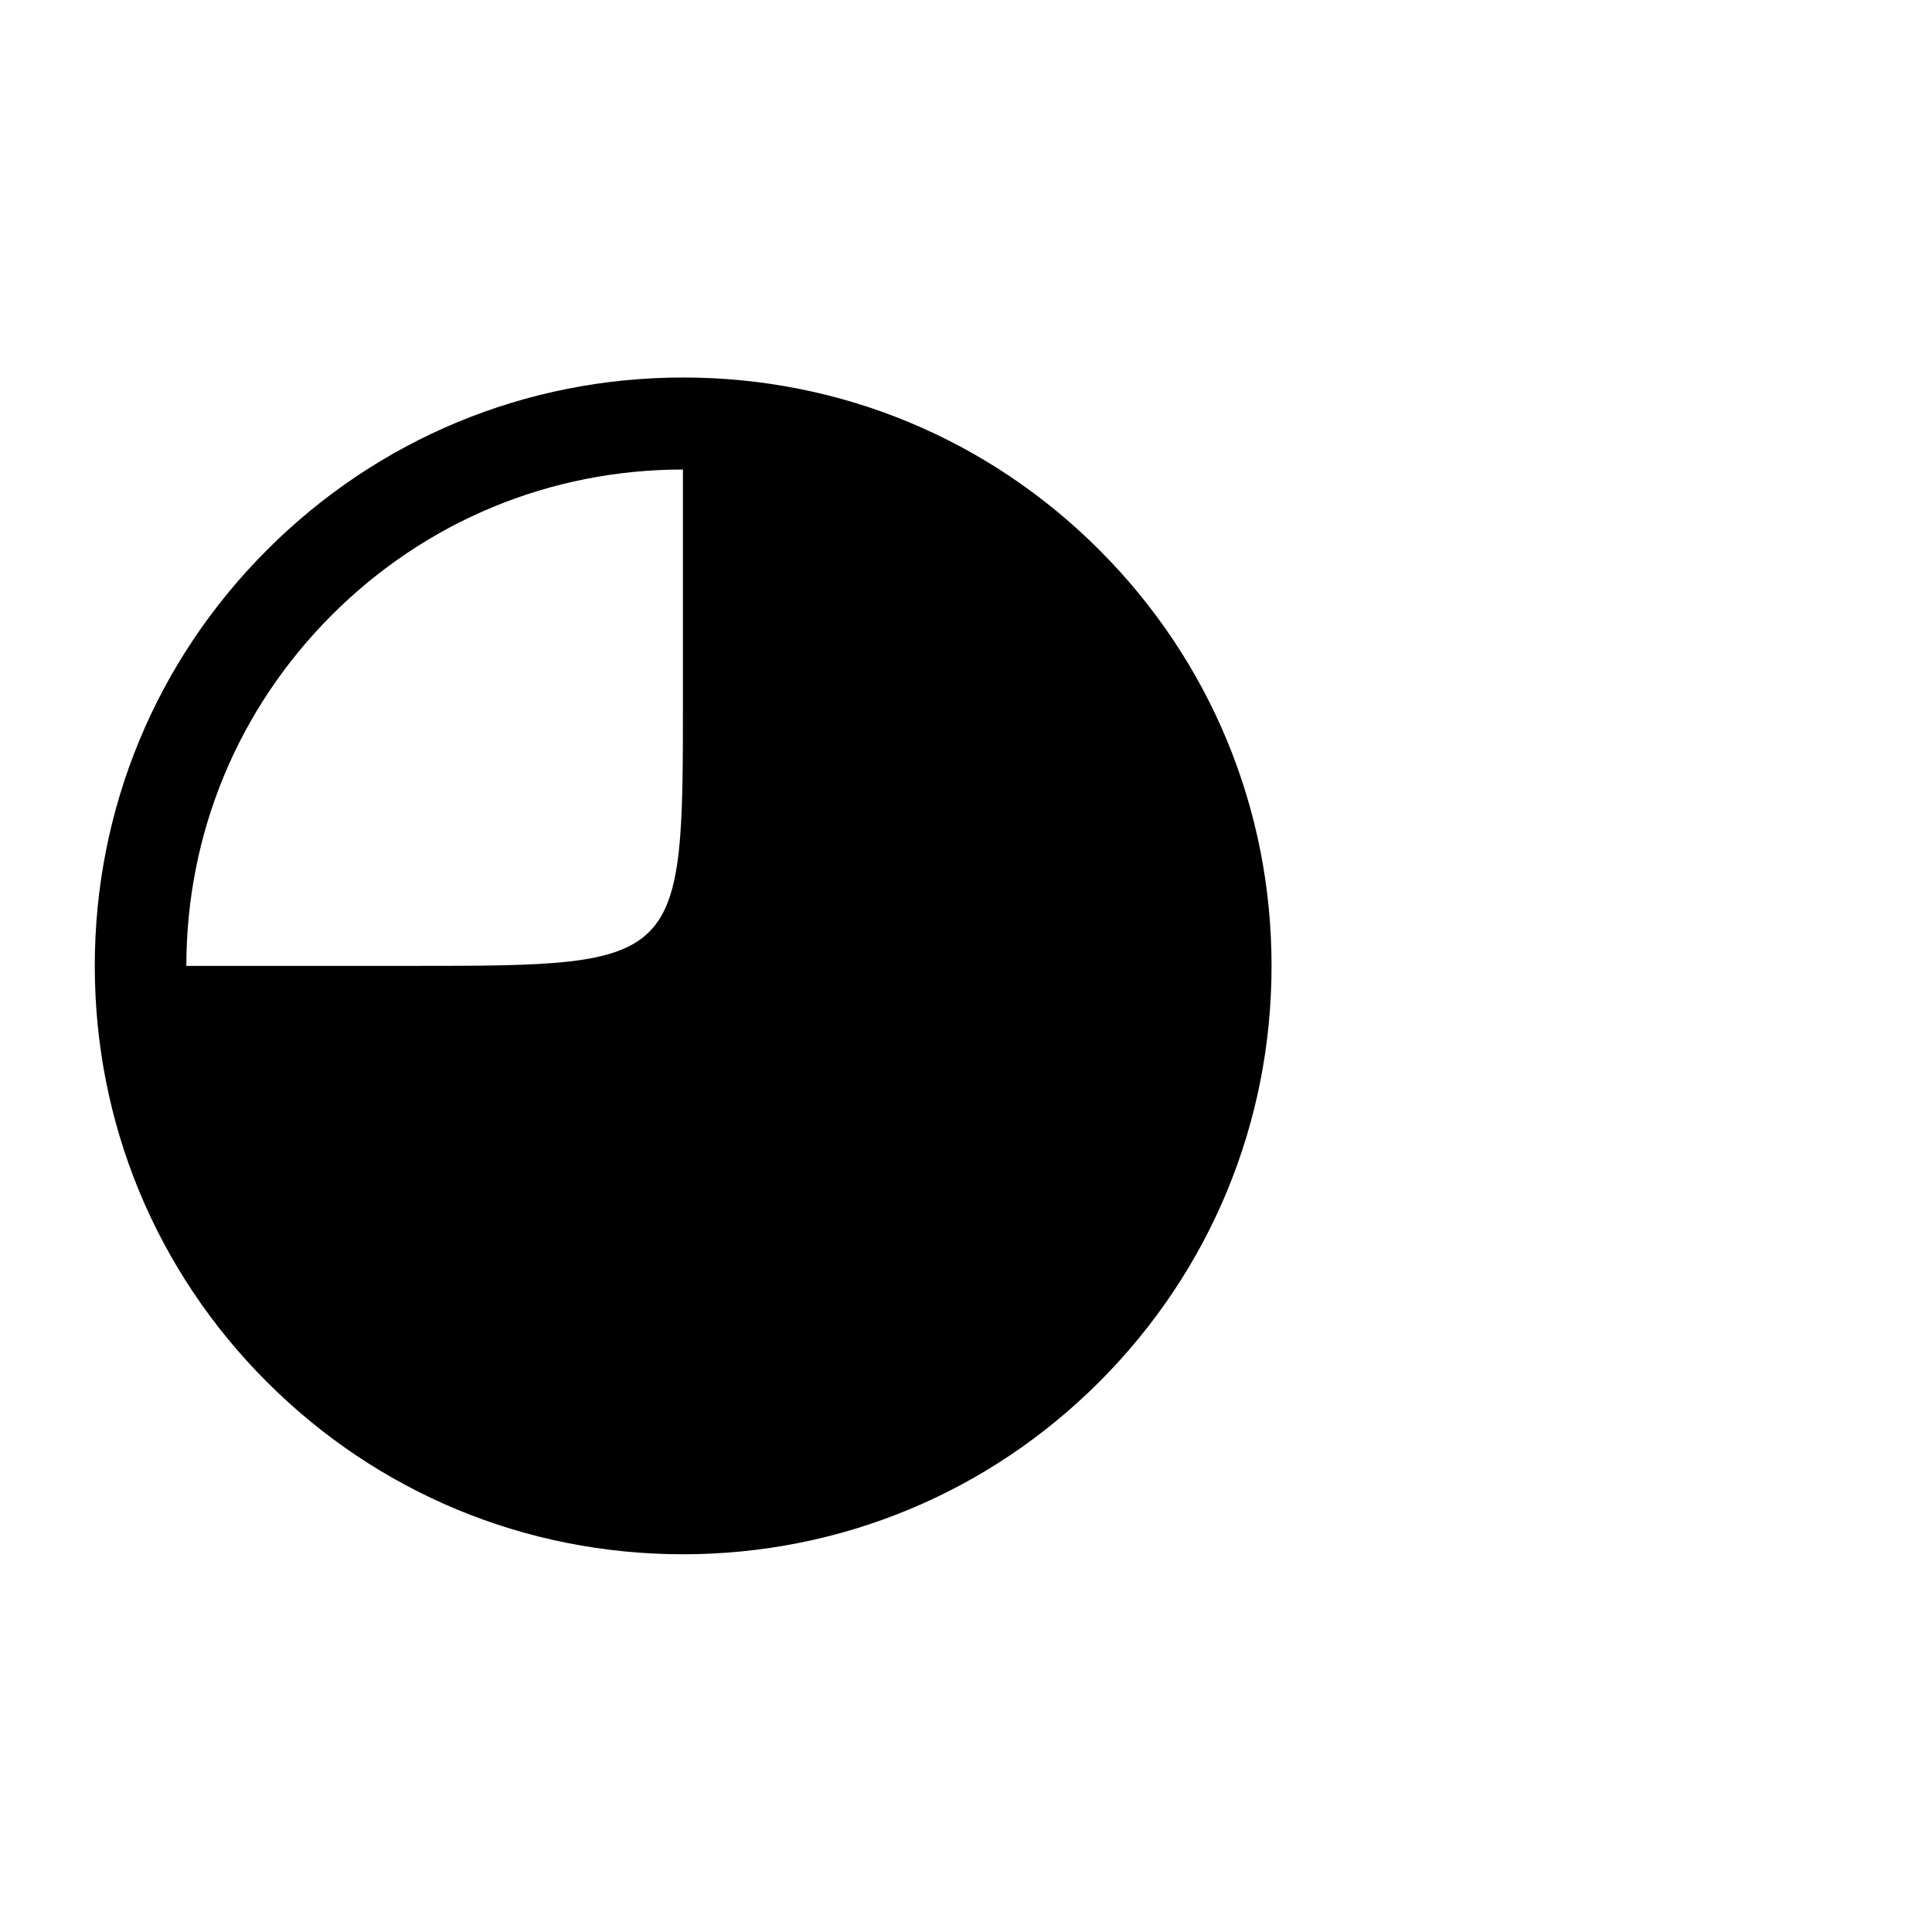
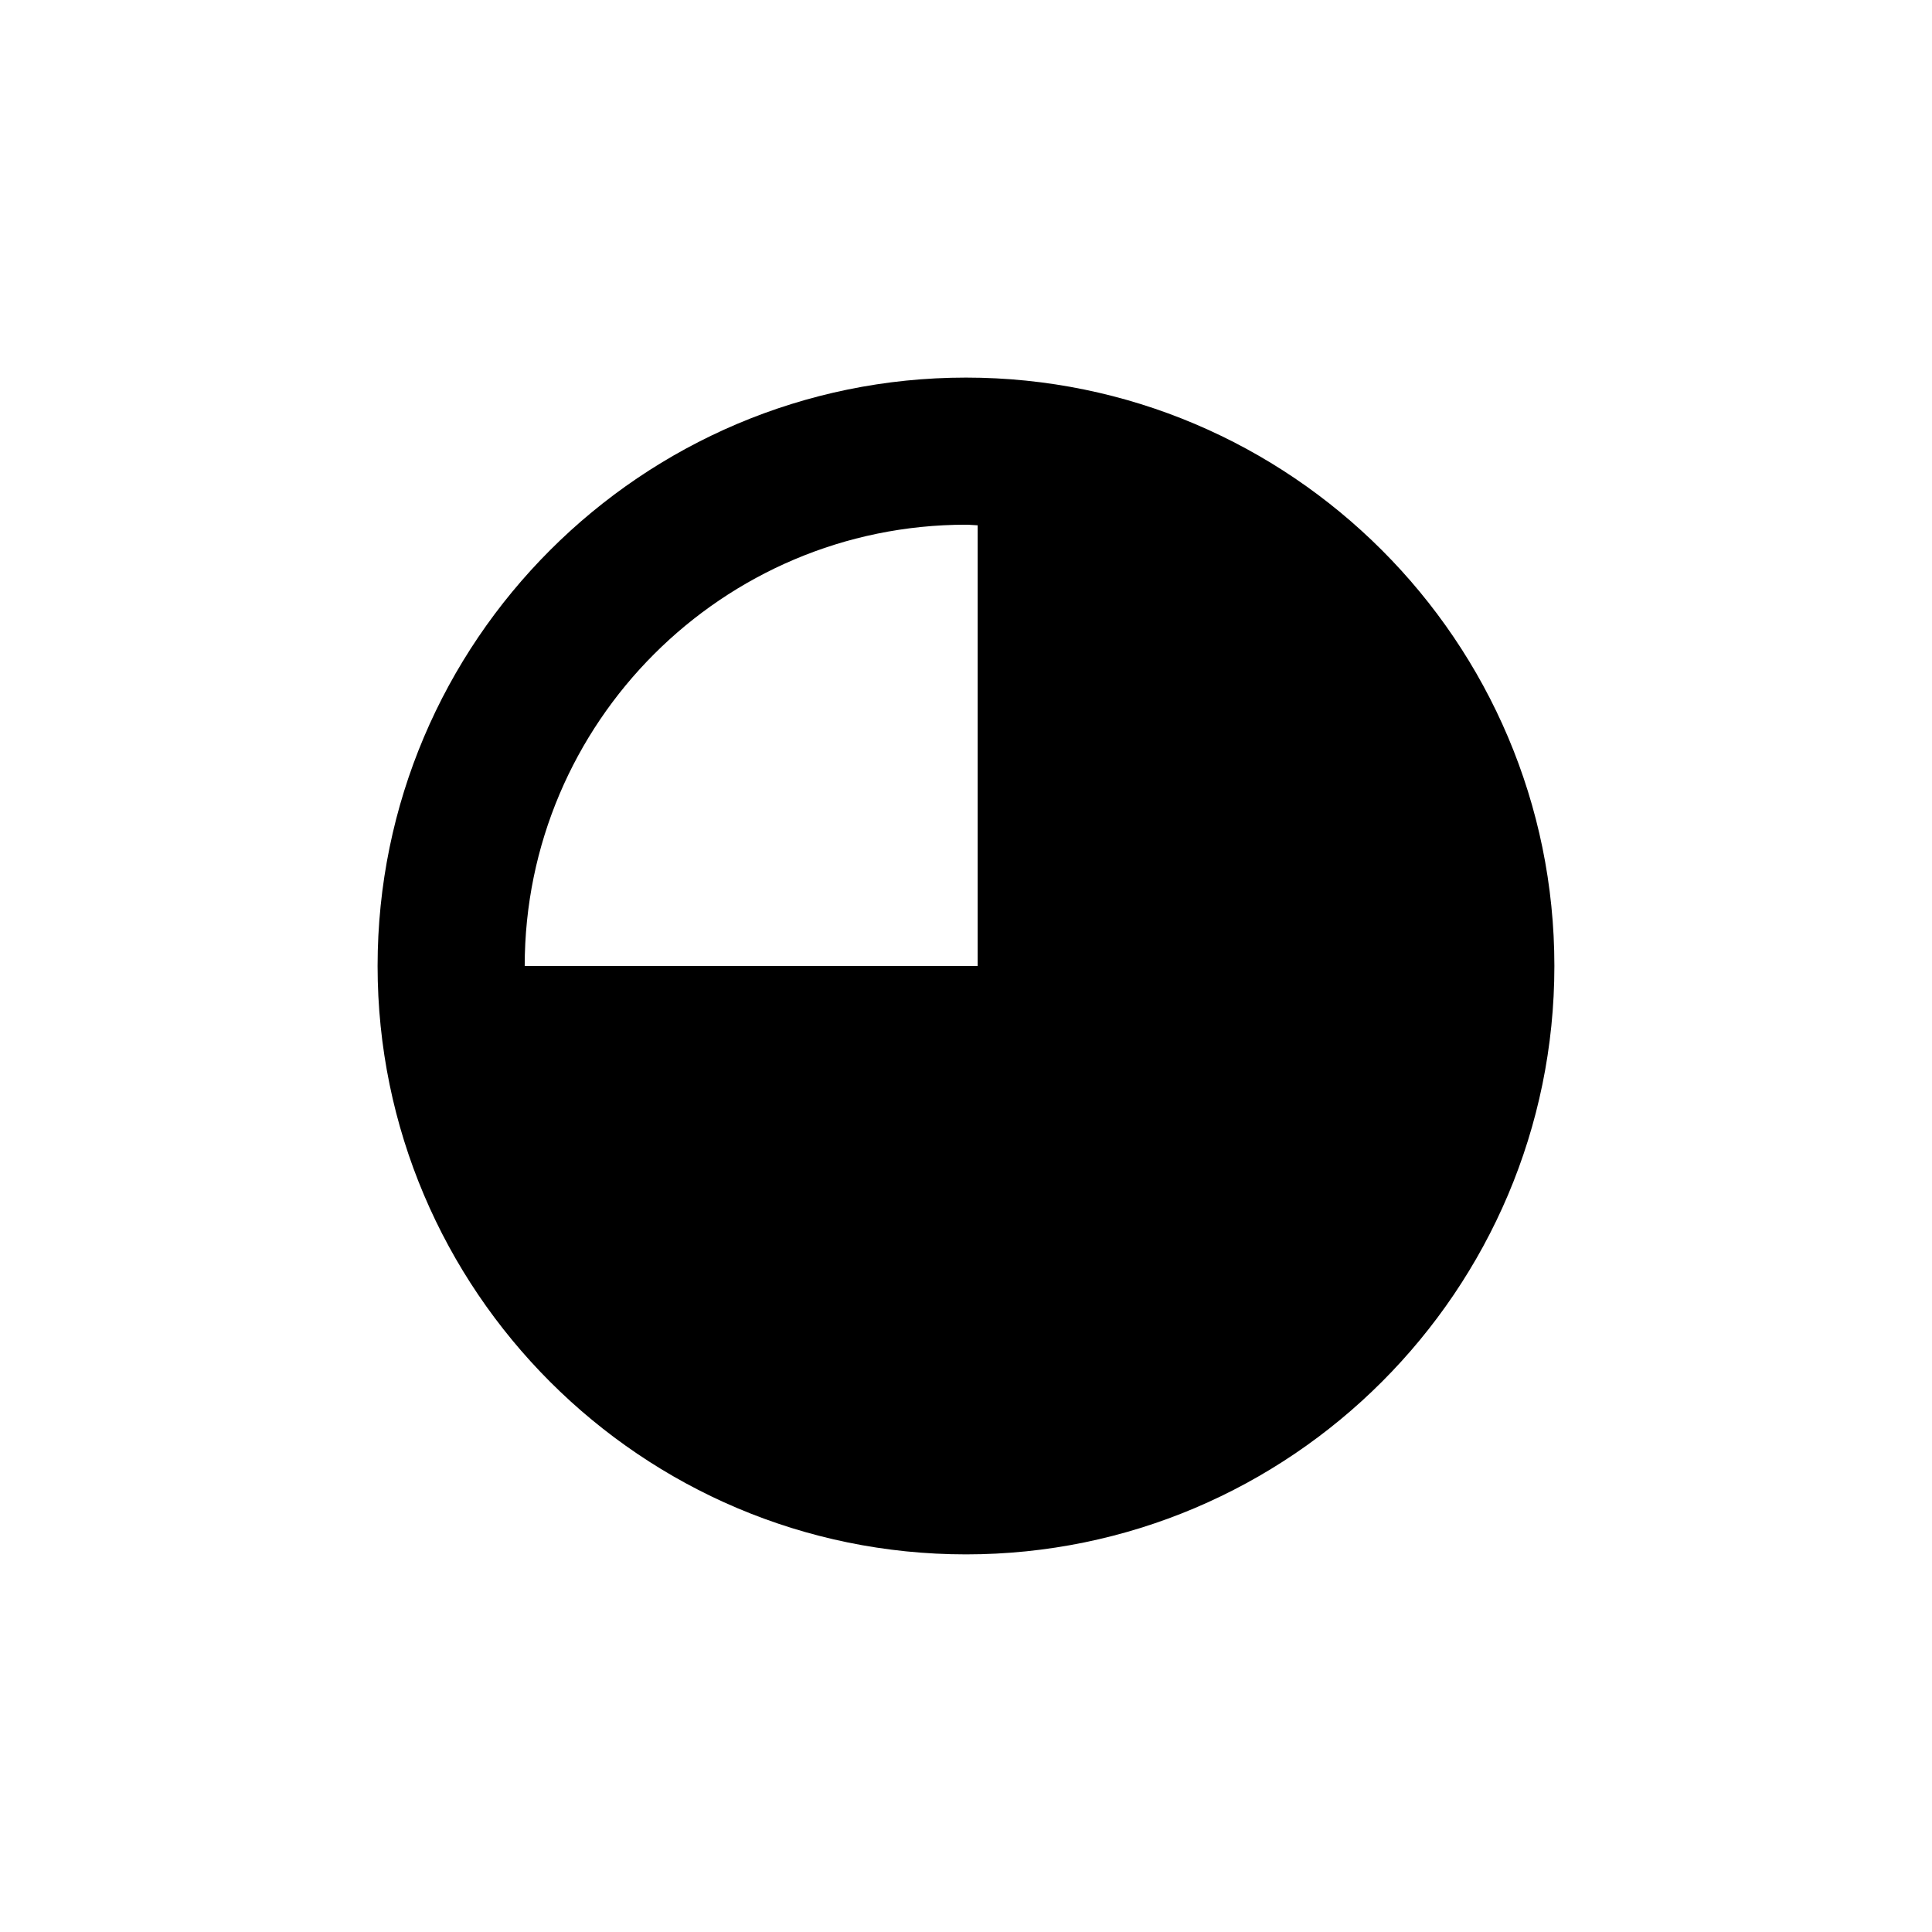
- <svg xmlns="http://www.w3.org/2000/svg" version="1.1" id="Ebene_1" x="0px" y="0px" viewBox="0 0 841.9 841.9" enable-background="new 0 0 841.9 841.9" xml:space="preserve">
-   <g>
-     <path d="M297.6,677.3c-68.5,0-132.9-26.7-181.3-75.1S41.3,489.4,41.3,420.9s26.7-132.9,75.1-181.3c48.4-48.4,112.8-75.1,181.3-75.1   s132.9,26.7,181.3,75.1c48.4,48.4,75.1,112.8,75.1,181.3s-26.7,132.9-75.1,181.3S366.1,677.3,297.6,677.3z M297.6,204.6   c-57.8,0-112.1,22.5-153,63.4c-40.9,40.9-63.4,95.2-63.4,153c0,57.8,22.5,112.1,63.4,153c40.9,40.9,95.2,63.4,153,63.4   c57.8,0,112.1-22.5,153-63.4c40.9-40.9,63.4-95.2,63.4-153c0-57.8-22.5-112.1-63.4-153C409.8,227.1,355.4,204.6,297.6,204.6z" />
-   </g>
-   <path d="M 465.2,601.6 534,420.9 478.3,253.4 297.6,184.6 c 0,0 0,78.8 0,118.2 0,117.7 0.4,118.1 -118.1,118.1 -39.4,0 -118.2,0 -118.2,0 l 55.7,167.6 180.6,68.8 z" id="polygon7" />
+ <svg xmlns="http://www.w3.org/2000/svg" version="1.1" id="Ebene_1" x="0px" y="0px" width="68px" height="68px" viewBox="0 0 68 68" enable-background="new 0 0 68 68" xml:space="preserve">
+   <path d="M34,13.29c-11.419,0-20.71,9.29-20.71,20.709c0,11.419,9.29,20.71,20.71,20.71c11.419,0,20.709-9.29,20.709-20.71  C54.71,22.581,45.419,13.29,34,13.29z M34,18.468c0.139,0,0.273,0.017,0.411,0.021V34l0,0H18.468v0  C18.468,25.435,25.435,18.468,34,18.468z" />
</svg>
